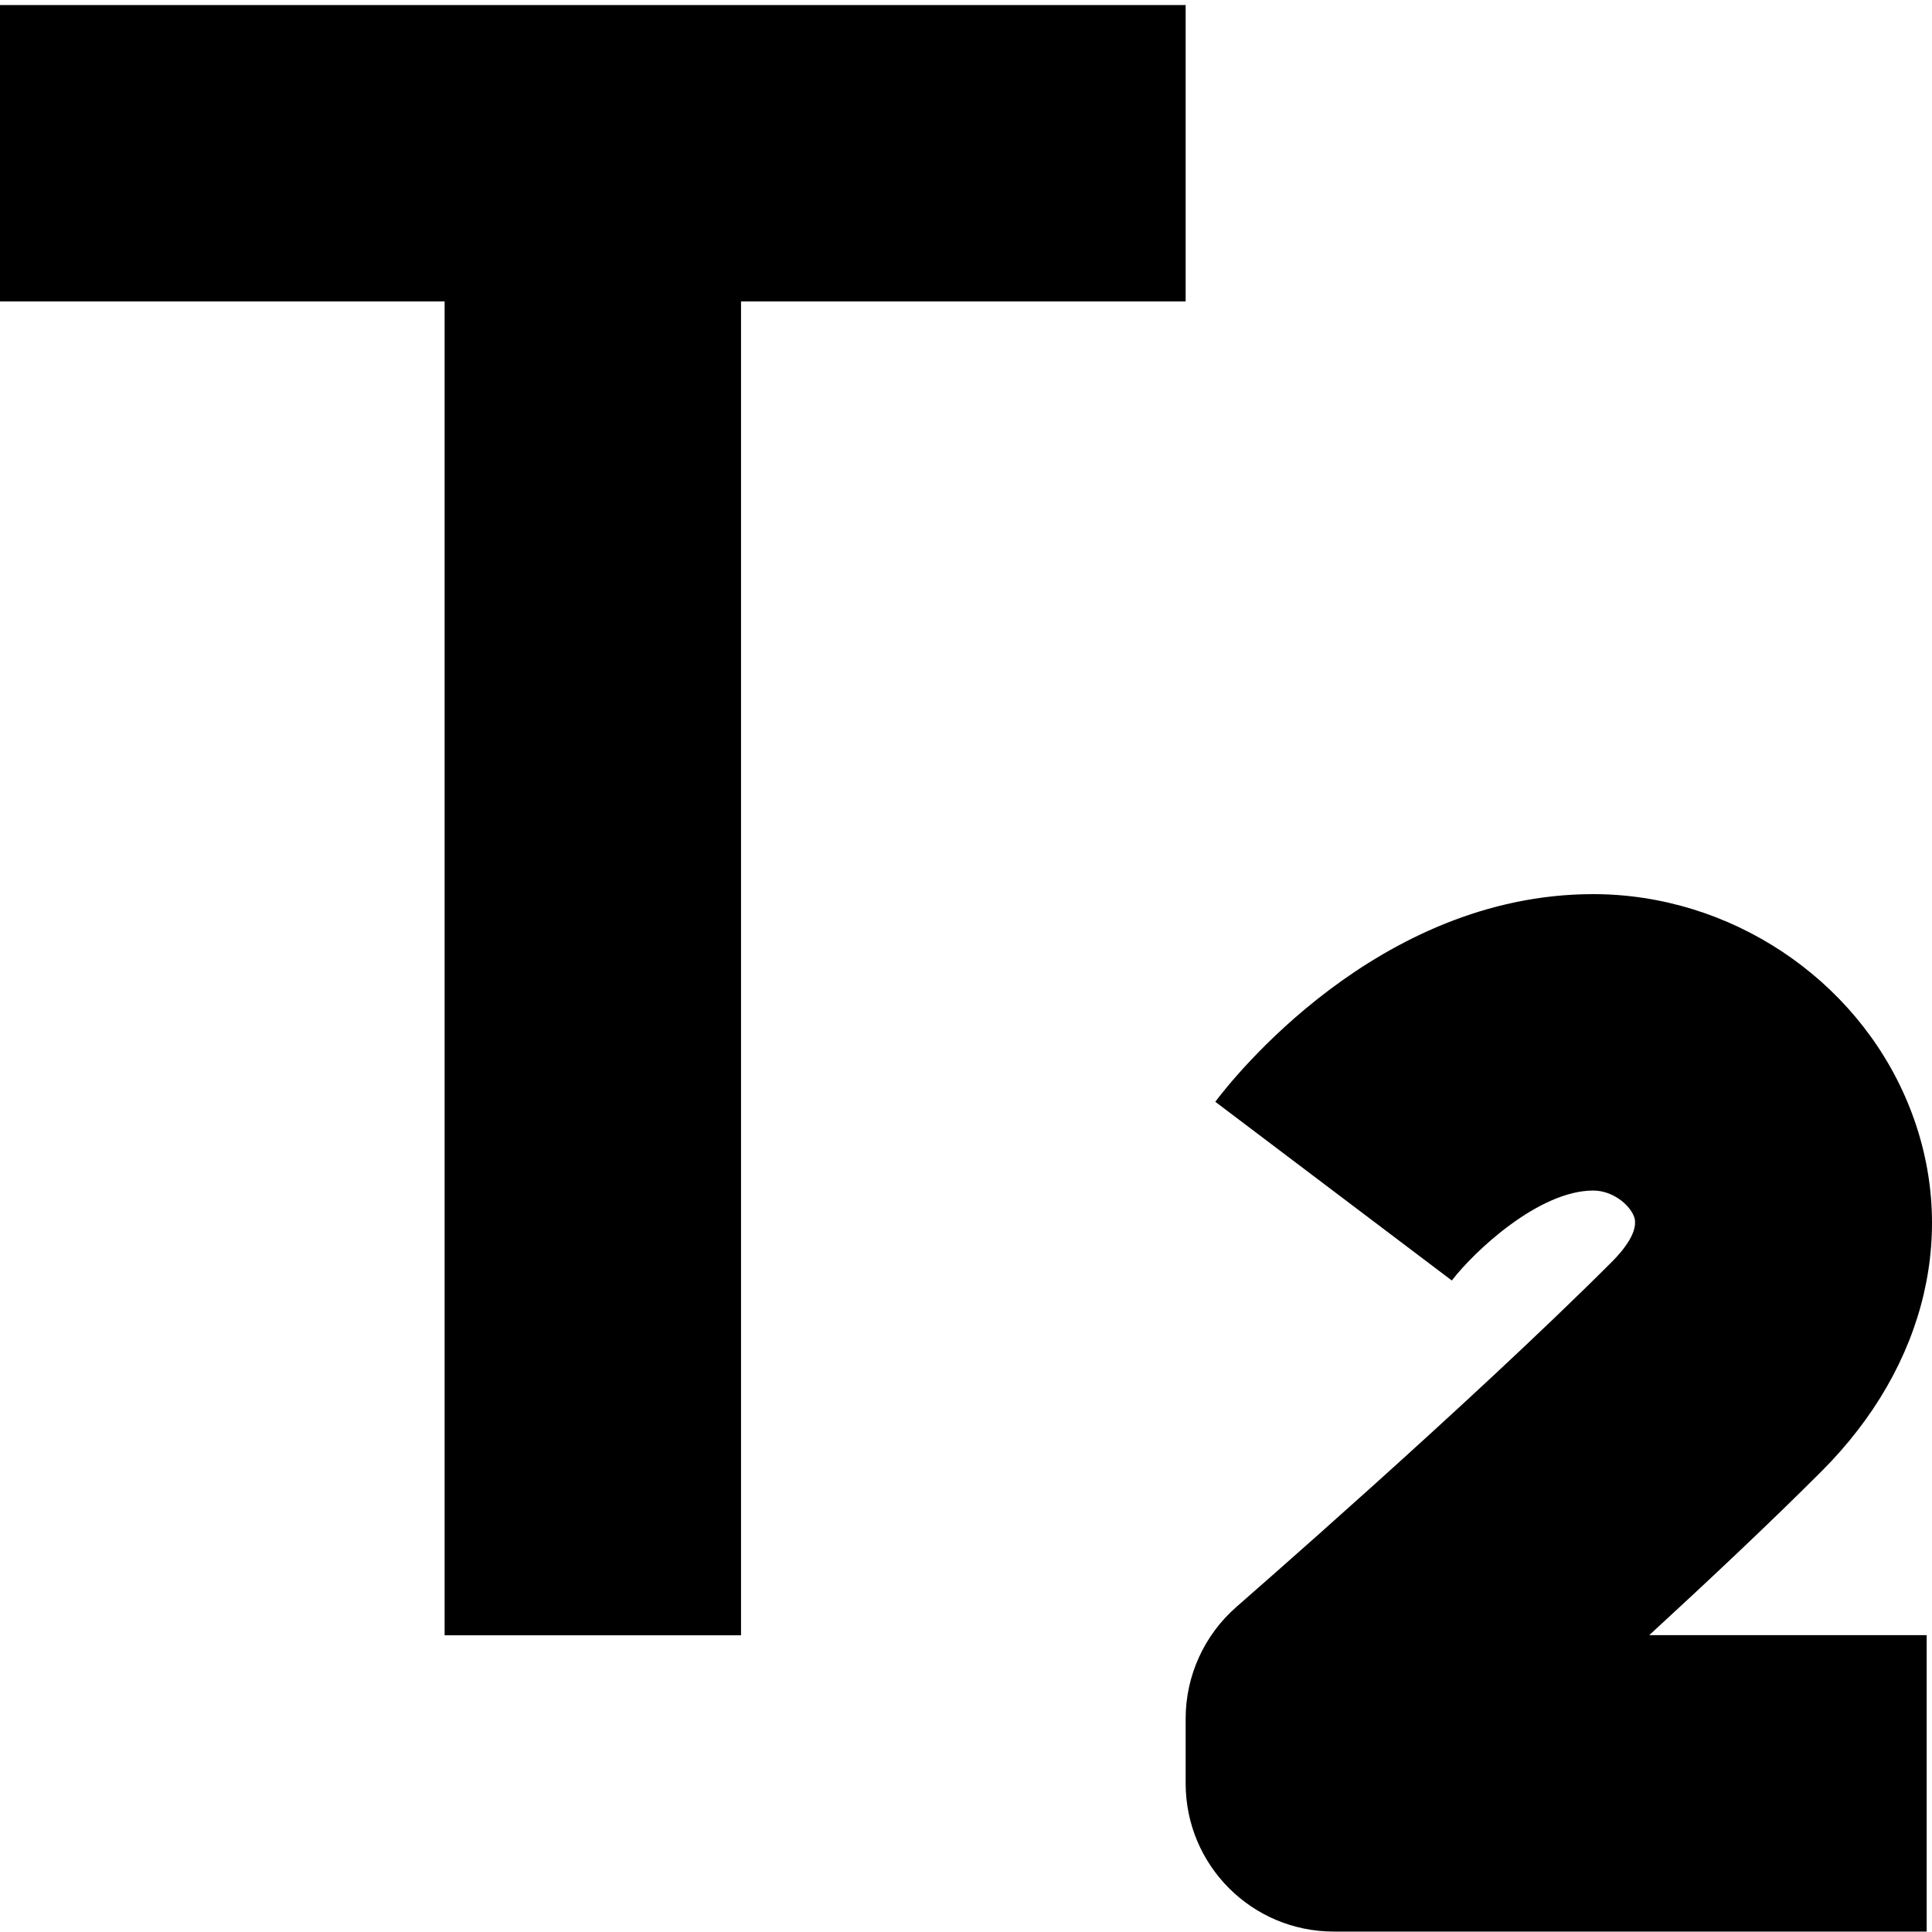
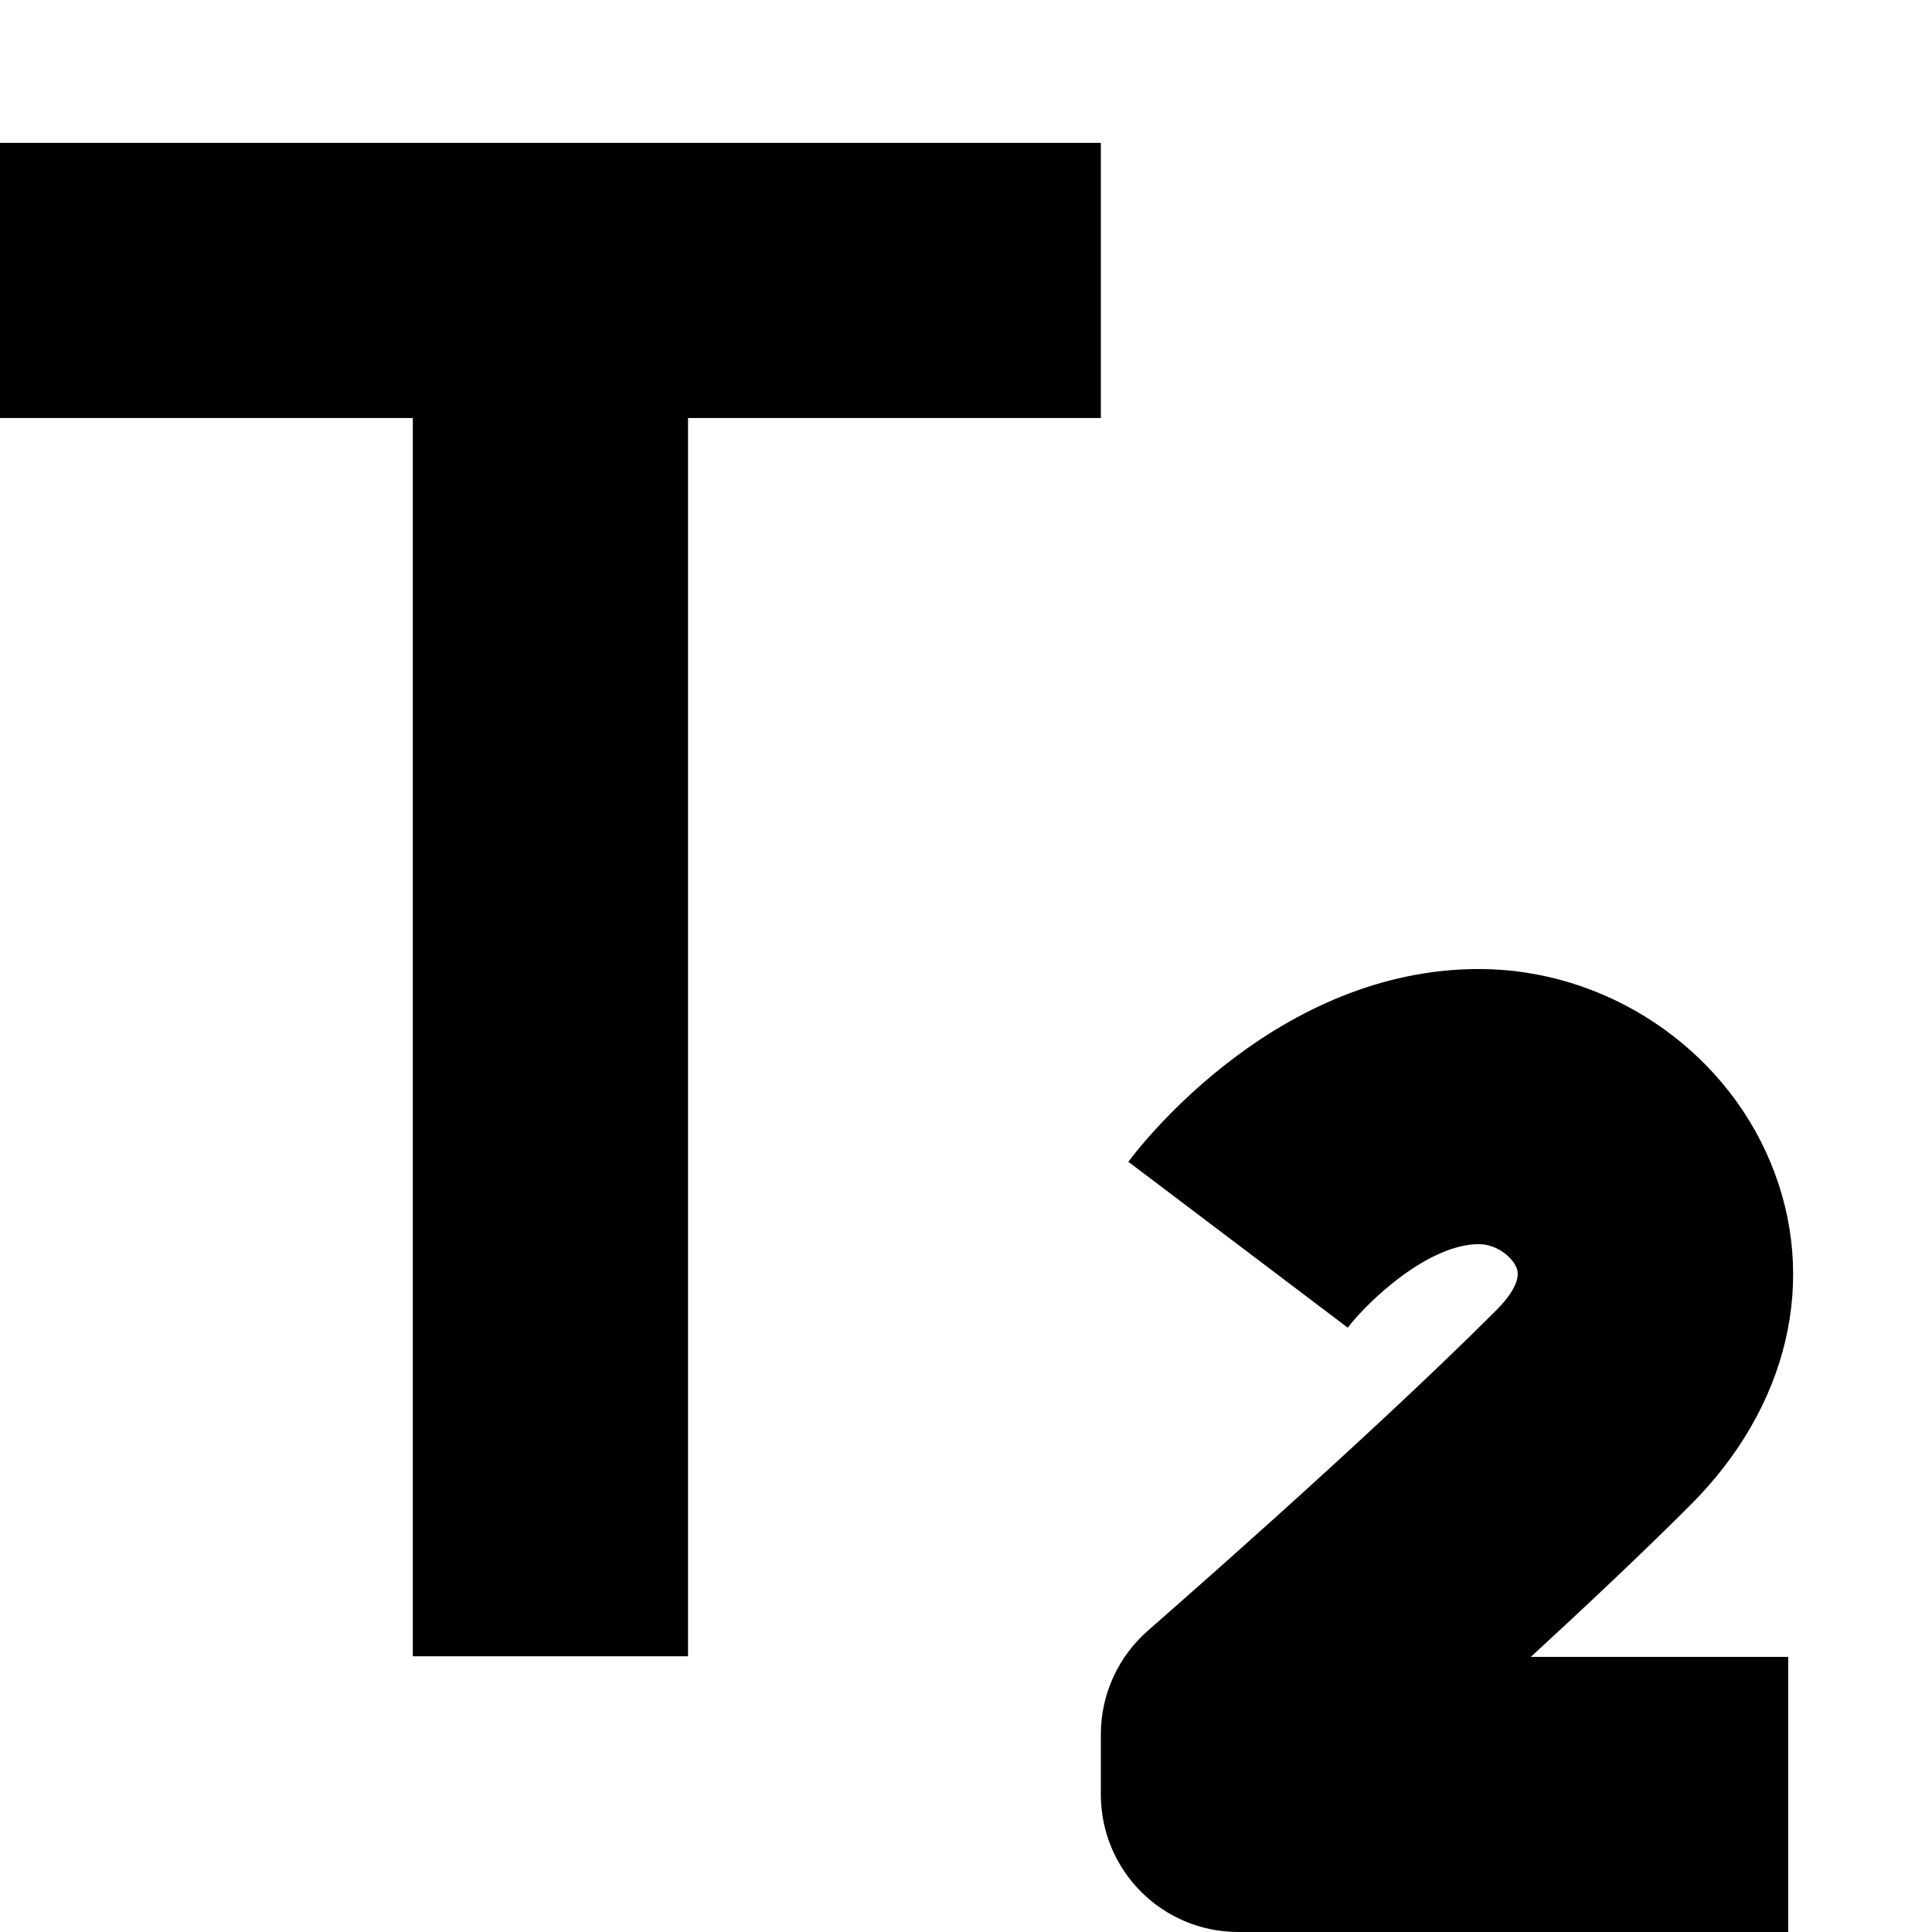
<svg xmlns="http://www.w3.org/2000/svg" viewBox="0 0 1920 1920" version="1.1">
-   <path d="M0 5h1178.283v294.57H736.427V1625.14H441.856V299.57H0V5zm1810.137 1457.256c-51.697 51.697-112.82 109.138-171.146 162.75h275.718v294.57h-589.141c-81.449 0-147.285-65.836-147.285-147.285v-64.363c0-42.713 18.558-83.217 50.666-111.2 2.21-2.063 231.09-200.898 372.926-342.734 10.752-10.752 27.837-30.93 21.798-45.51-5.007-12.226-21.798-25.334-40.356-25.334-53.906 0-118.123 60.24-140.51 89.402l-235.067-177.626c15.907-21.209 160.835-206.347 375.577-206.347 135.65 0 261.137 83.364 312.54 207.23 51.55 124.162 19.441 261.285-85.72 366.447z" stroke="none" stroke-width="1" fill-rule="evenodd" />
+   <path d="M0 142h1094v273.455H683.75V1646h-273.5V415.455H0V142zm1680.093 1353.502c-47.953 47.987-104.65 101.305-158.75 151.07h255.75V1920h-546.475c-75.55 0-136.618-61.111-136.618-136.714v-59.744c0-39.648 17.214-77.244 46.997-103.22 2.049-1.914 214.354-186.478 345.918-318.134 9.973-9.98 25.82-28.71 20.22-42.245-4.646-11.347-20.22-23.514-37.434-23.514-50.003 0-109.568 55.916-130.334 82.985l-218.043-164.877C1136.078 1134.85 1270.51 963 1469.7 963c125.825 0 242.224 77.38 289.904 192.357 47.817 115.25 18.034 242.531-79.512 340.145z" stroke="none" stroke-width="1" fill-rule="evenodd" />
</svg>
